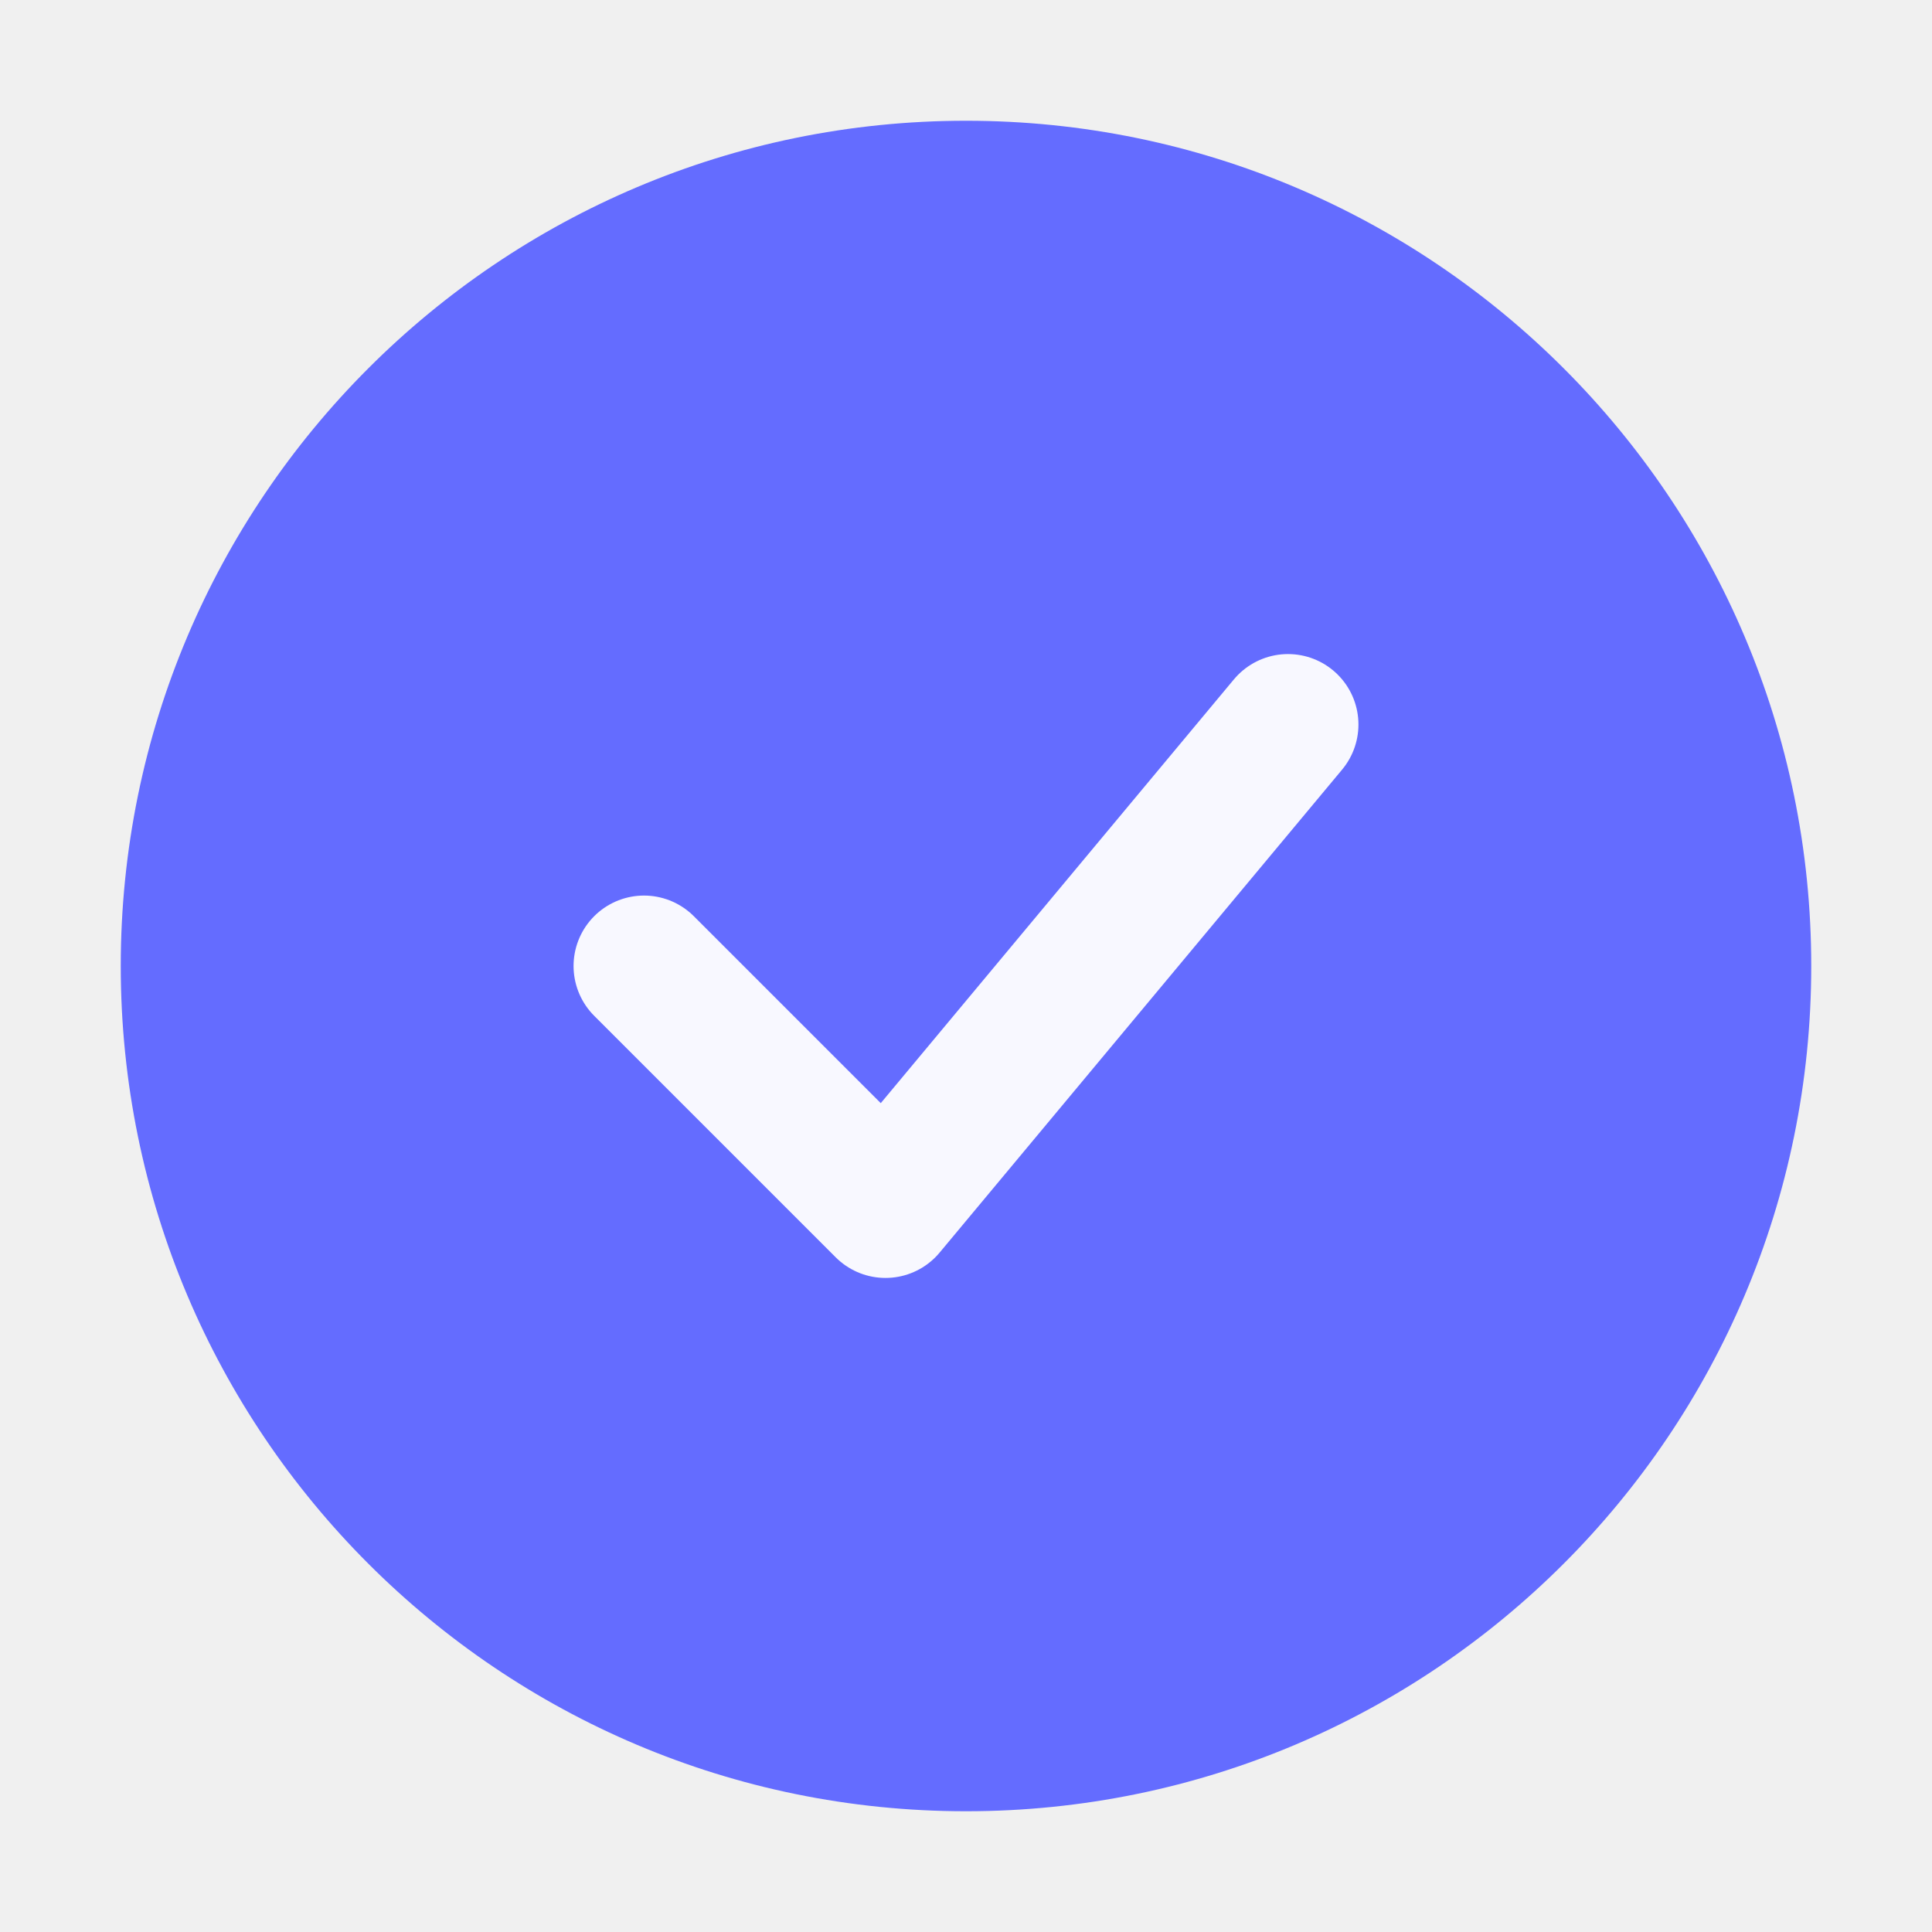
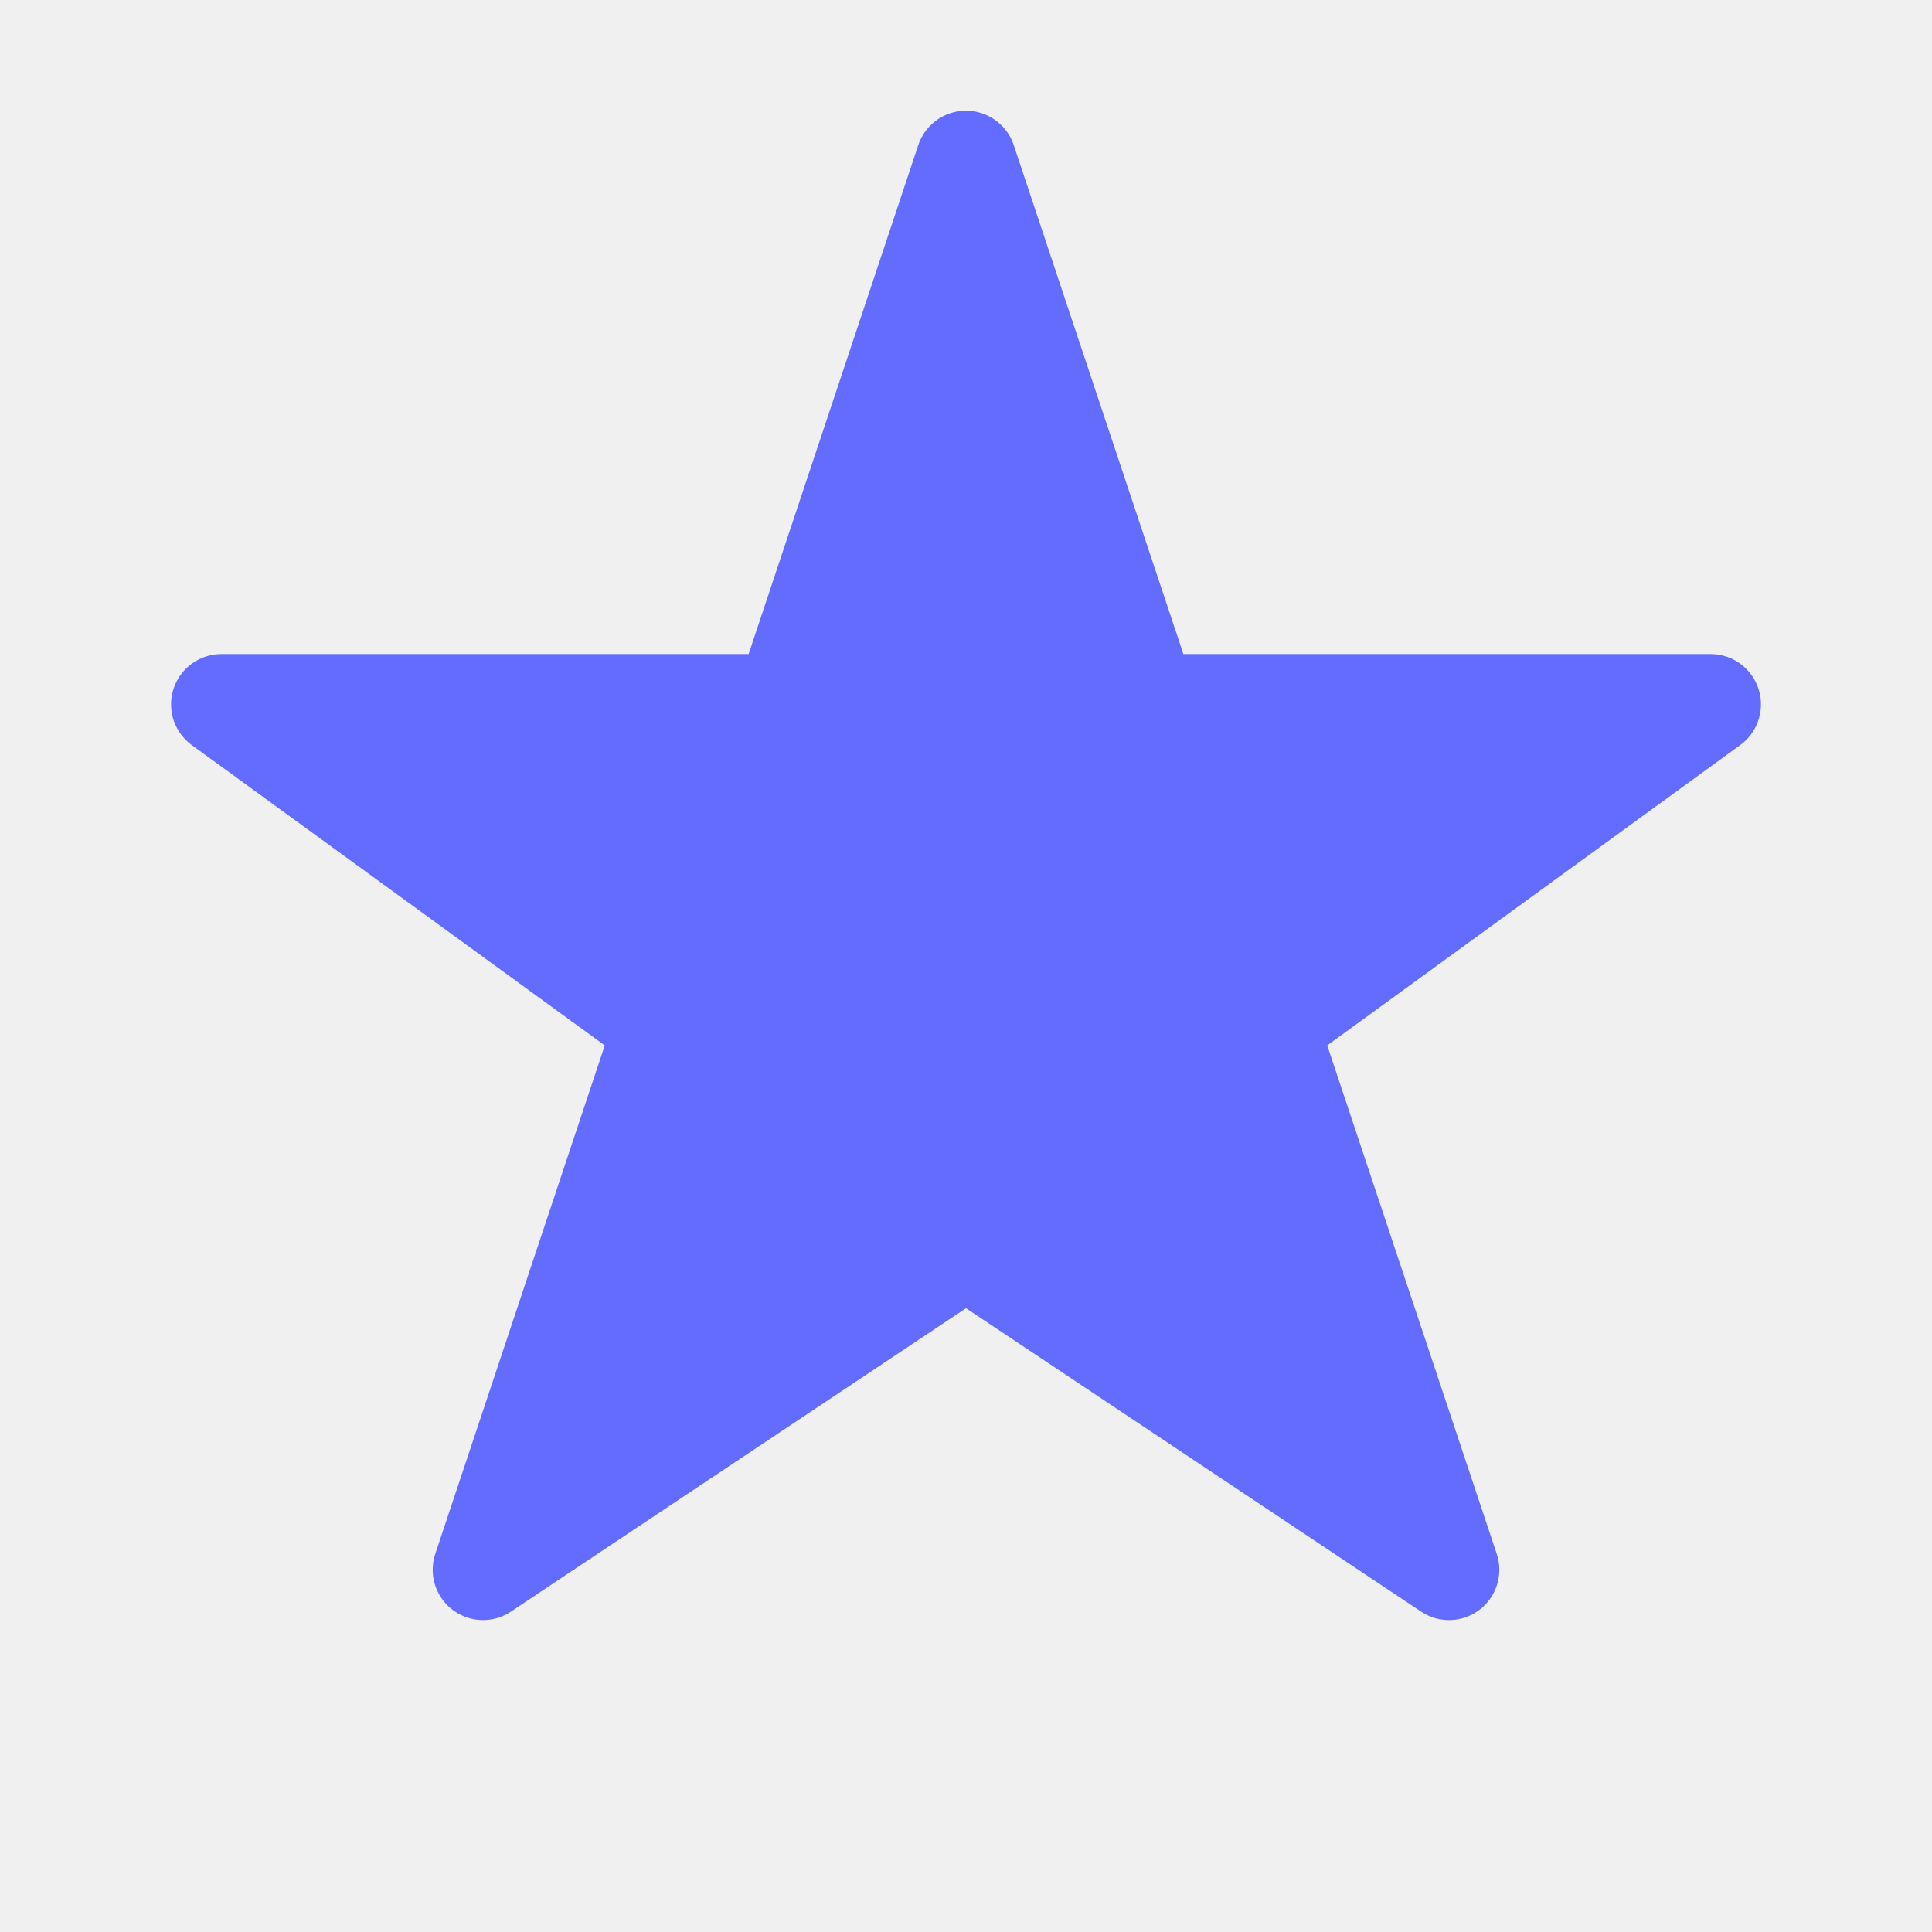
<svg xmlns="http://www.w3.org/2000/svg" width="48" height="48" viewBox="0 0 48 48" fill="none">
-   <circle cx="24" cy="24" r="21" fill="#646cff" />
-   <path d="M16 24L22 30L32 18" stroke="white" stroke-width="3.5" stroke-linecap="round" stroke-linejoin="round" opacity="0.95" />
+   <path d="M24 4 L28.5 17.5 L42.5 17.5 L31.5 25.5 L36 39 L24 31 L12 39 L16.5 25.5 L5.5 17.5 L19.5 17.5 Z" fill="#646cff" stroke="#646cff" stroke-width="2.5" stroke-linejoin="round" stroke-linecap="round" />
</svg>
